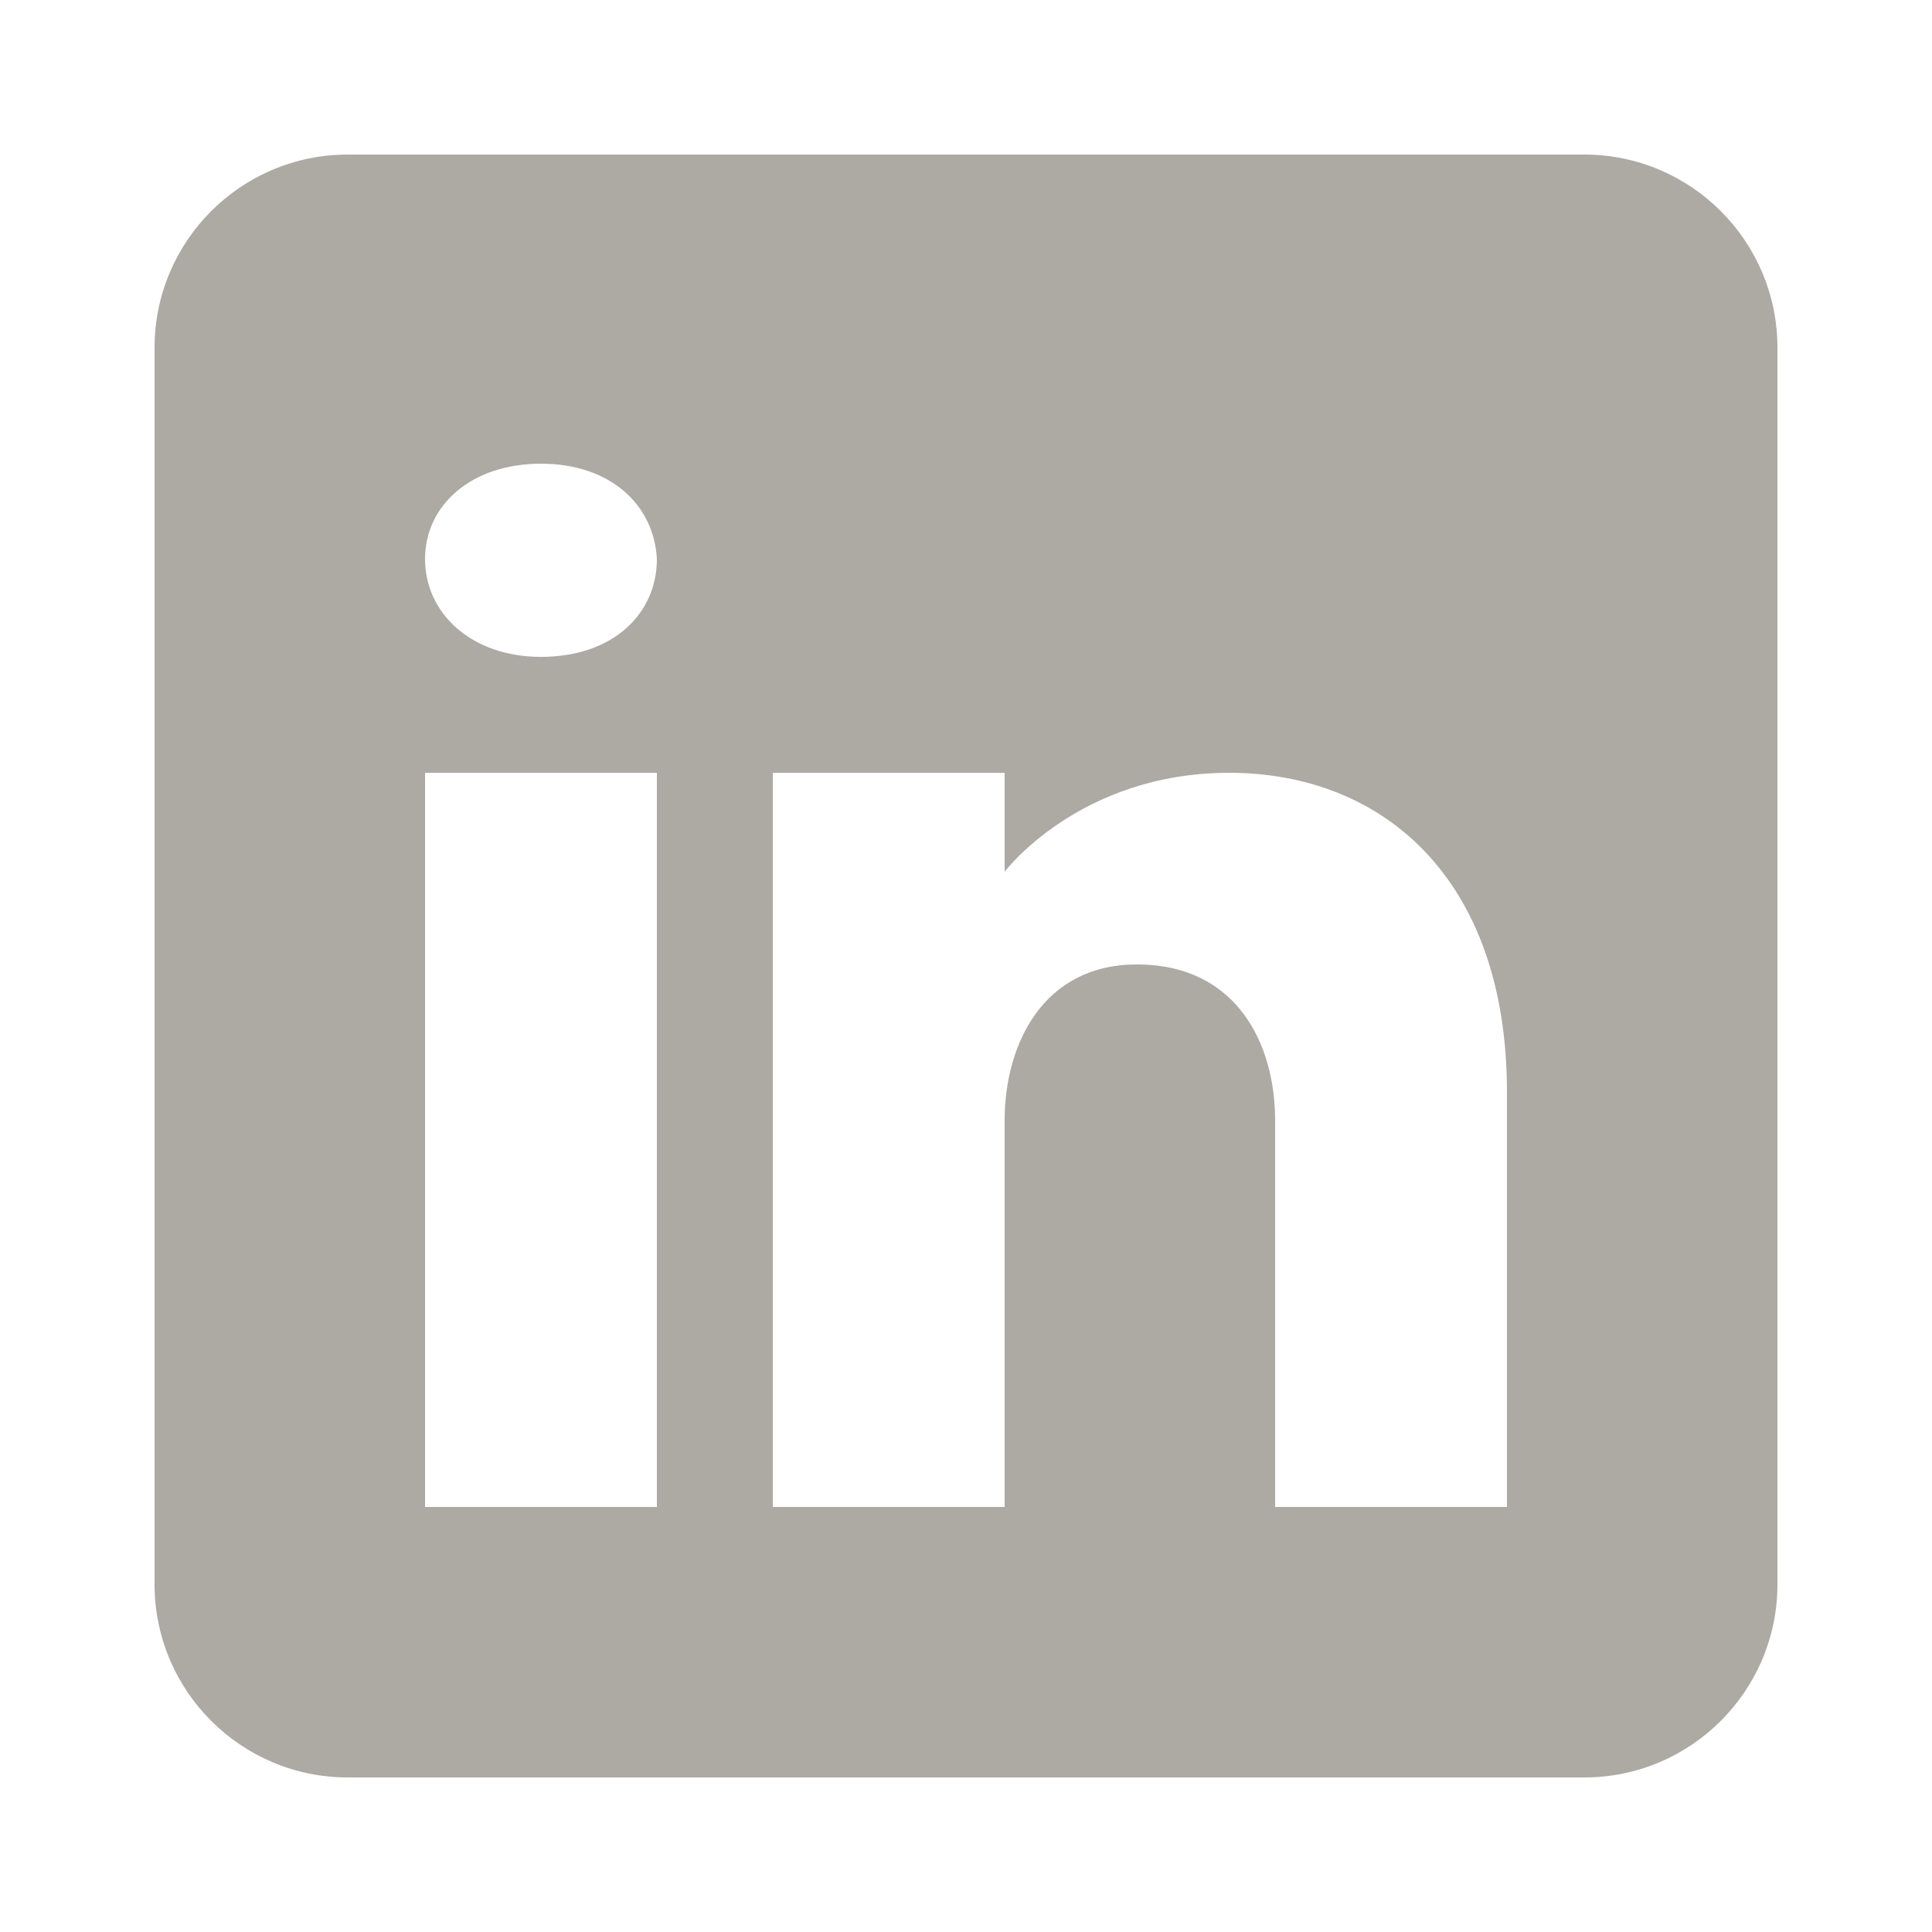
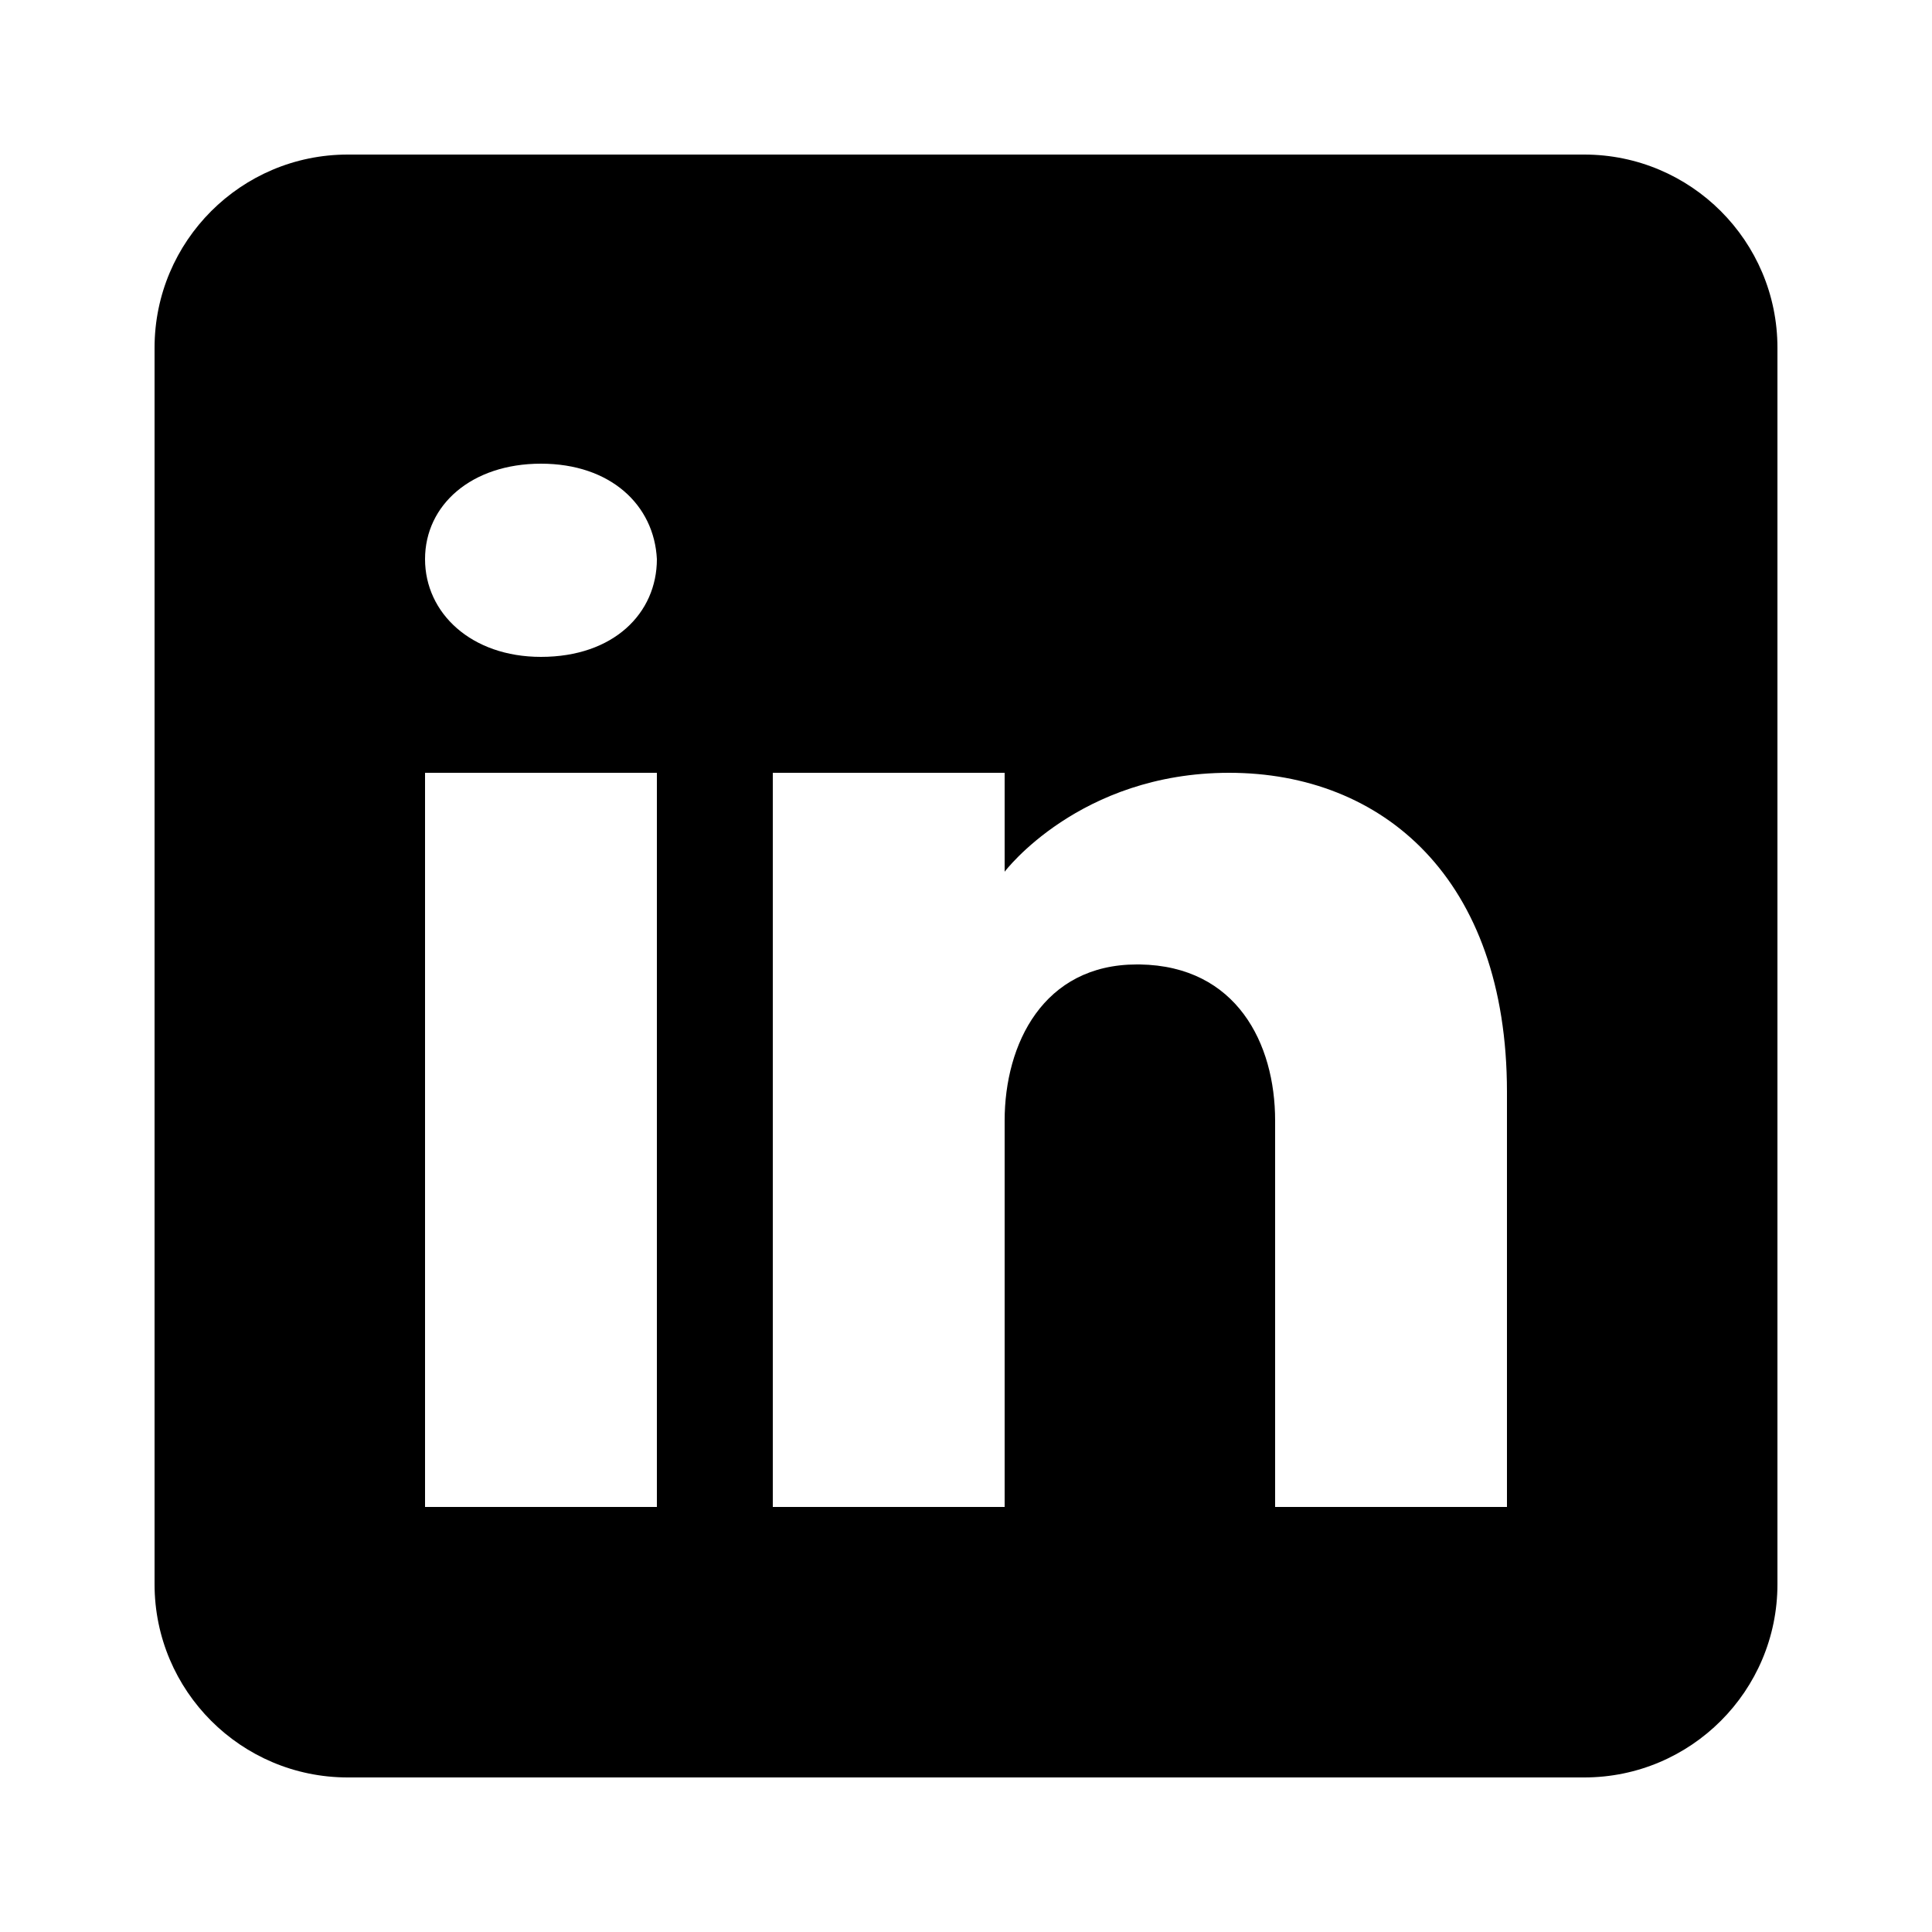
- <svg xmlns="http://www.w3.org/2000/svg" viewBox="0 0 50 50" width="30px" height="30px" fill="#ADA9A3">
+ <svg xmlns="http://www.w3.org/2000/svg" viewBox="0 0 50 50" width="30px" height="30px" fill="rgb(0, 0, 0)">
  <path d="M41,4H9C6.24,4,4,6.24,4,9v32c0,2.76,2.24,5,5,5h32c2.76,0,5-2.24,5-5V9C46,6.24,43.76,4,41,4z M17,20v19h-6V20H17z M11,14.47c0-1.4,1.2-2.47,3-2.47s2.93,1.07,3,2.47c0,1.4-1.12,2.53-3,2.53C12.2,17,11,15.87,11,14.47z M39,39h-6c0,0,0-9.26,0-10 c0-2-1-4-3.5-4.04h-0.08C27,24.96,26,27.02,26,29c0,0.91,0,10,0,10h-6V20h6v2.56c0,0,1.93-2.56,5.81-2.56 c3.97,0,7.19,2.73,7.19,8.26V39z" />
</svg>
